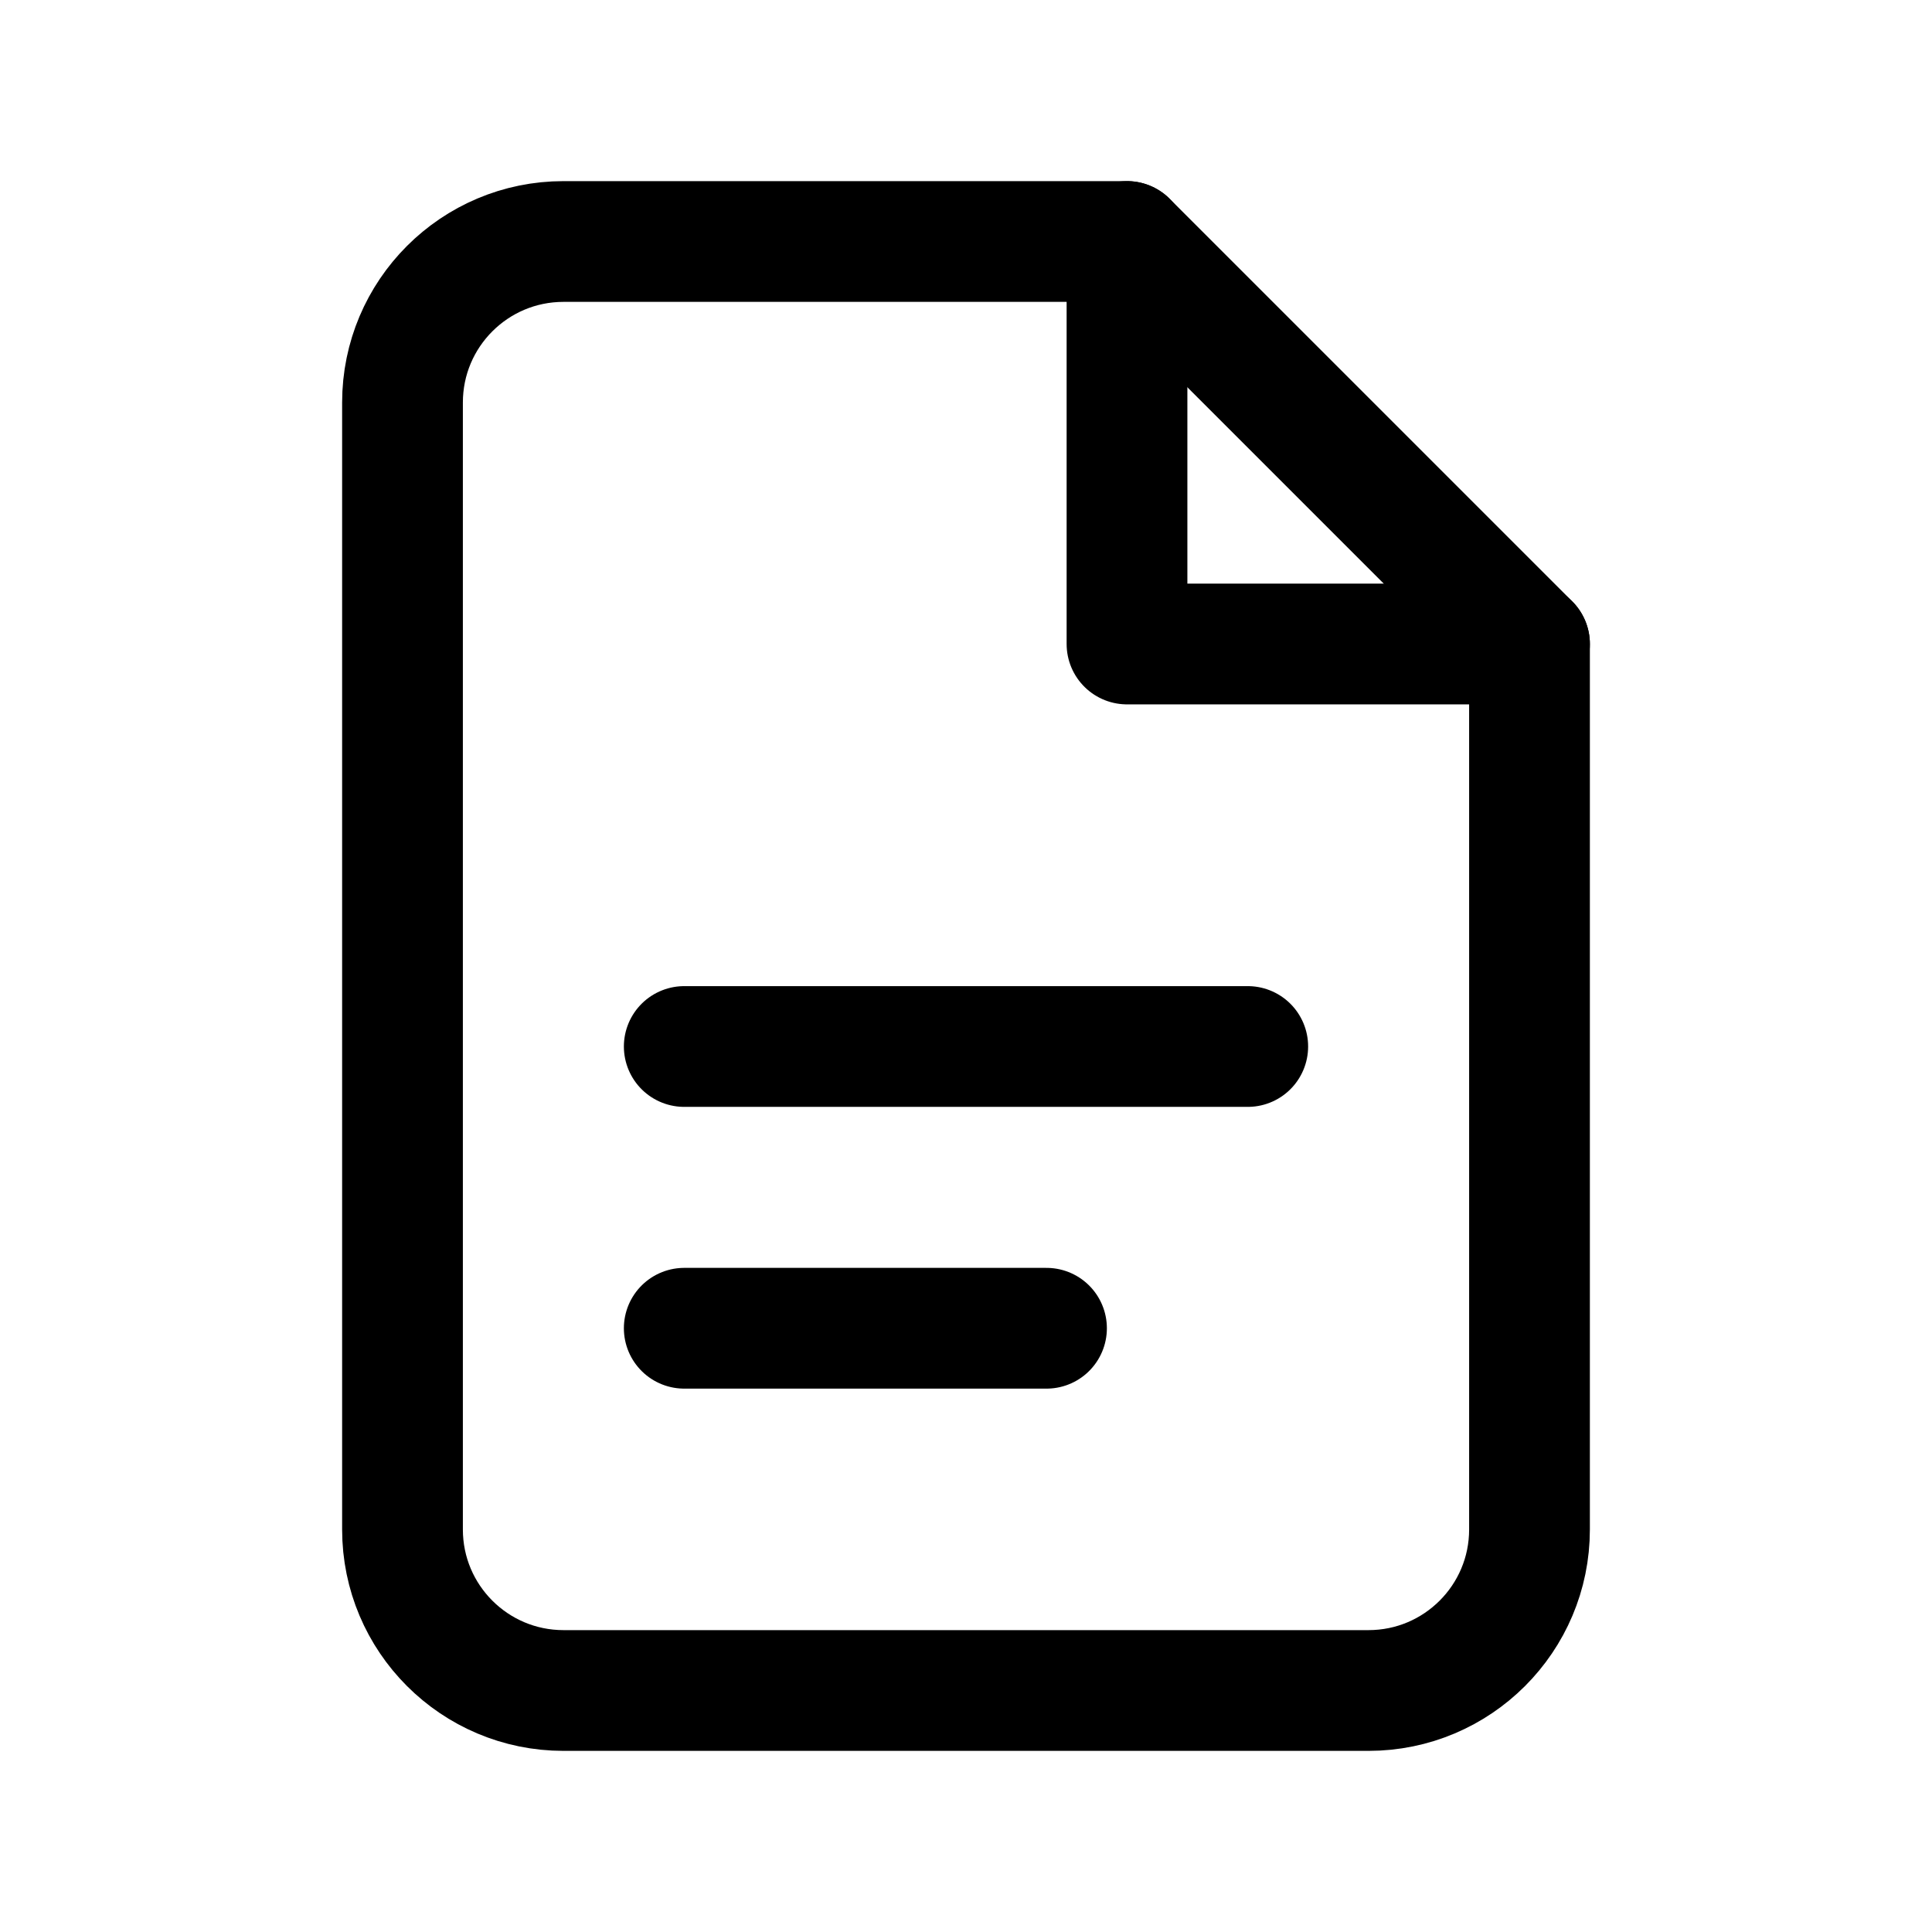
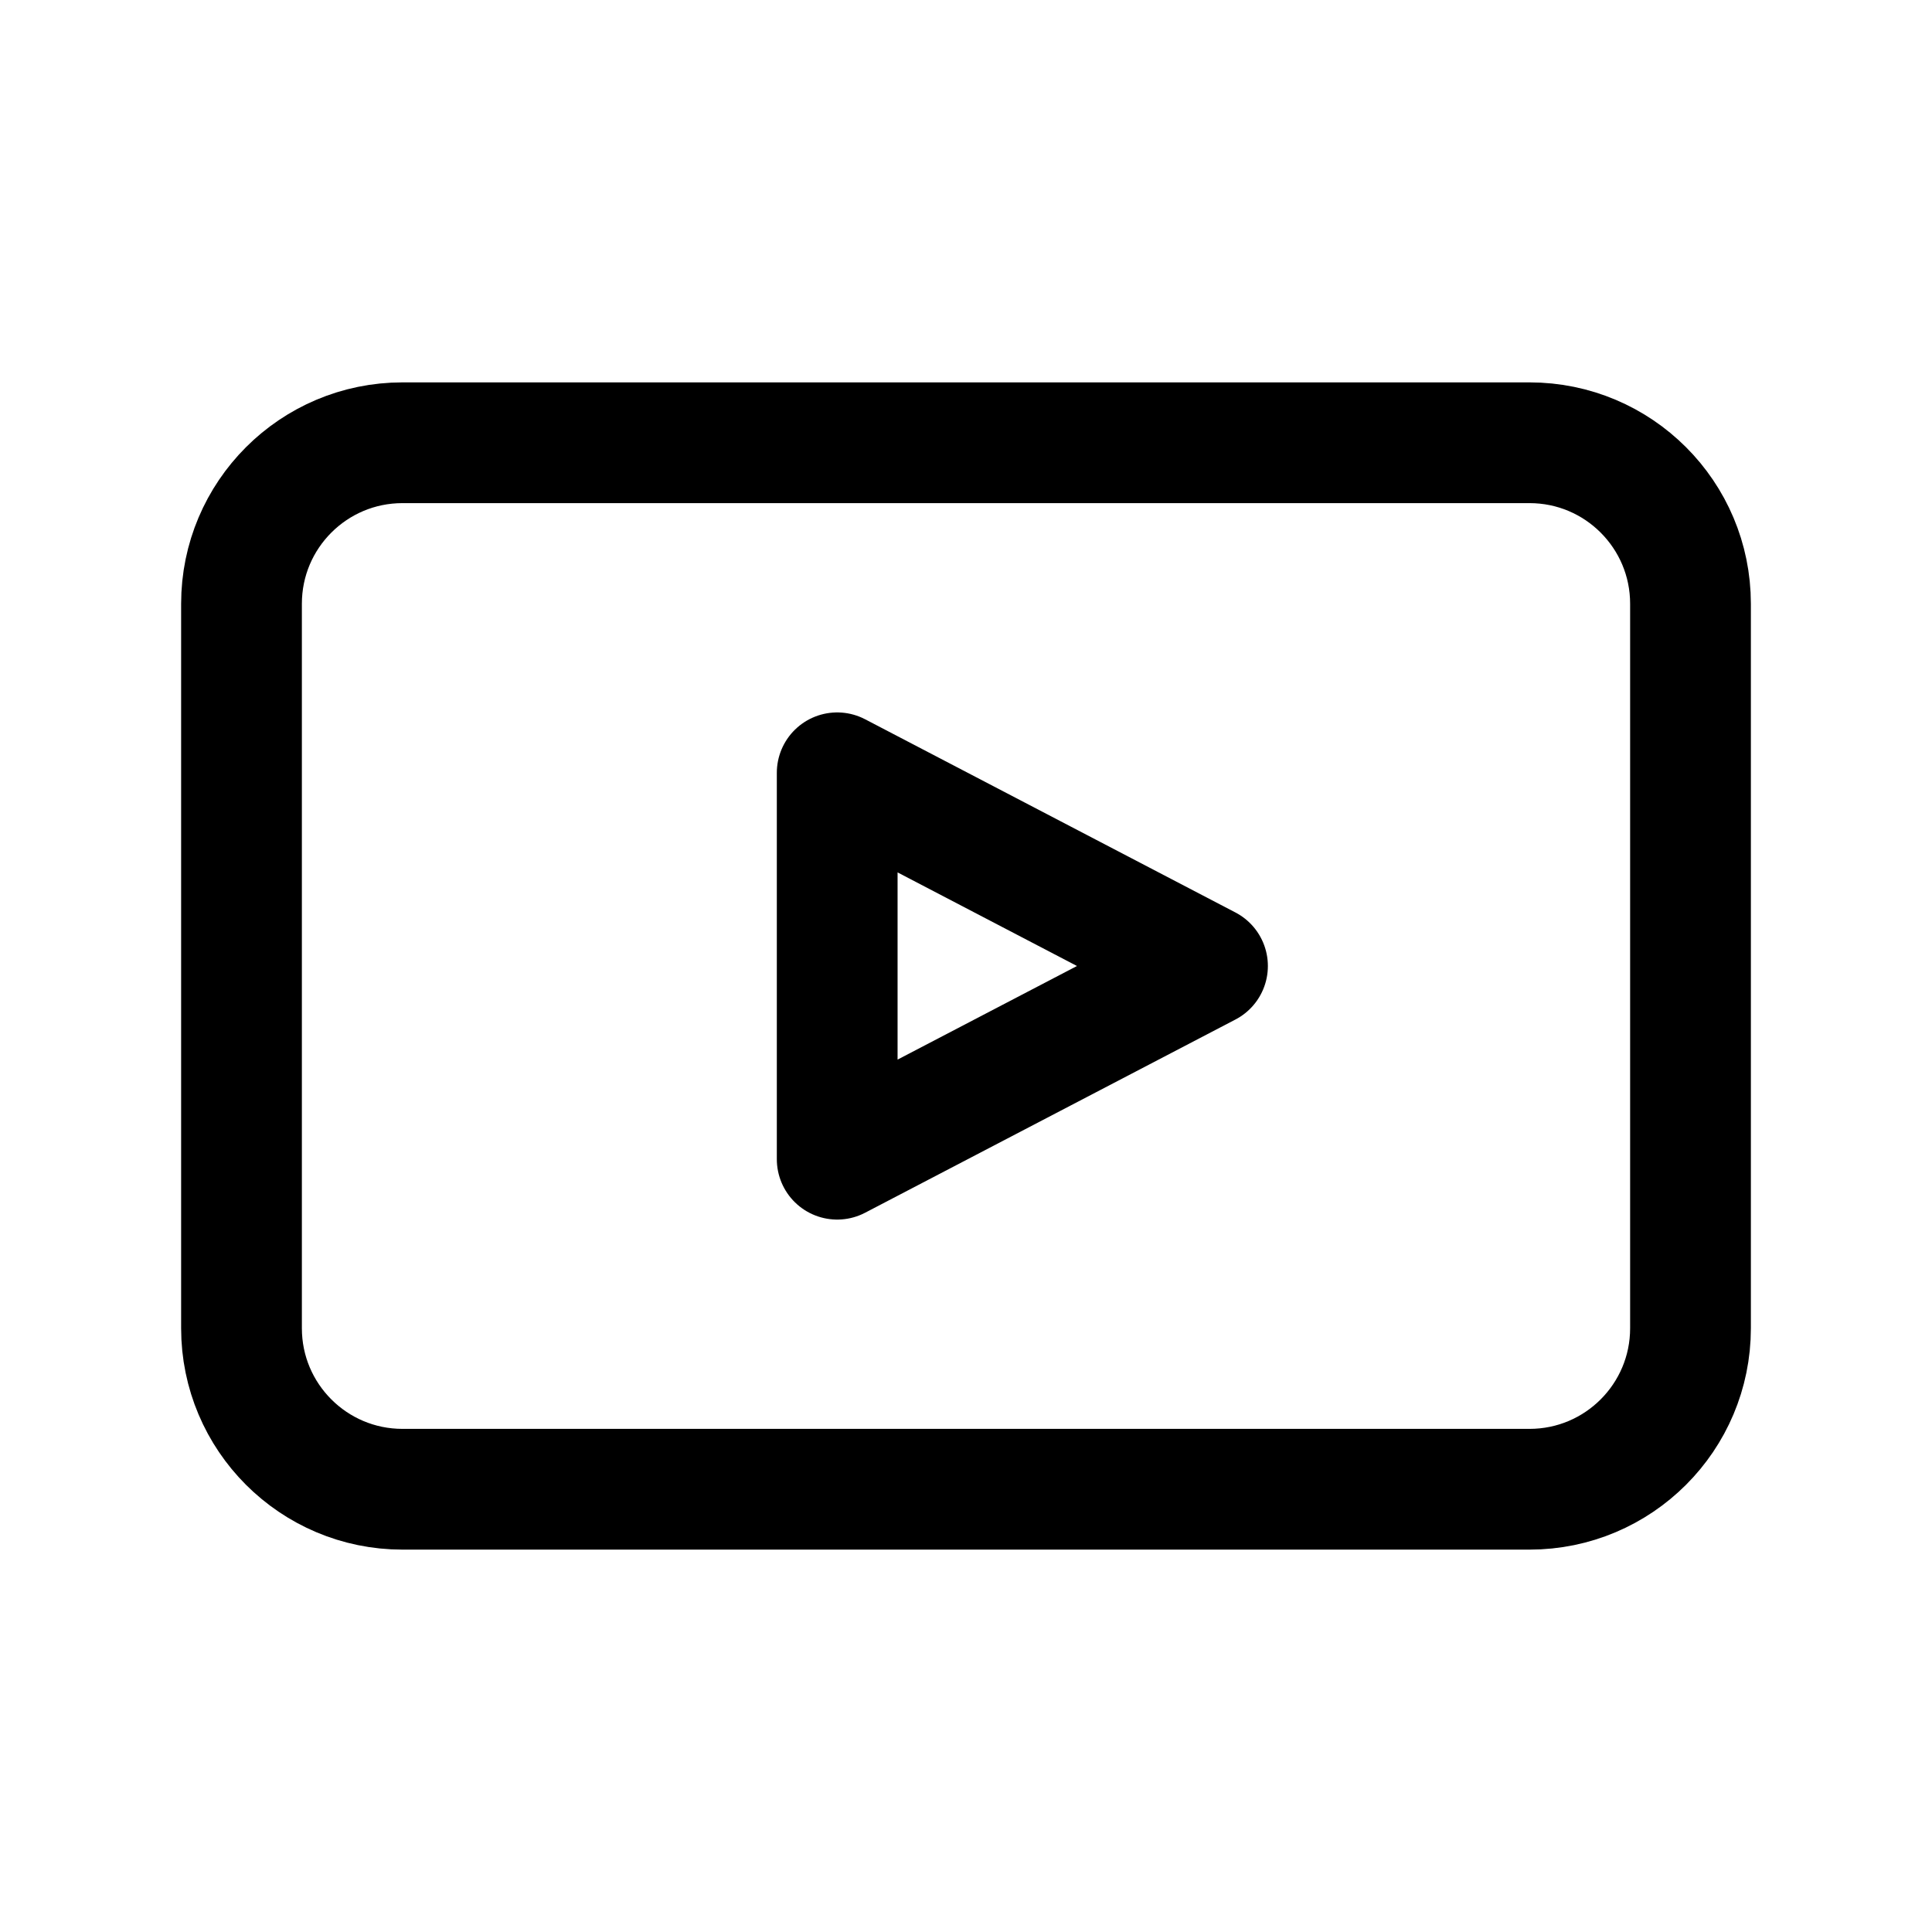
<svg xmlns="http://www.w3.org/2000/svg" viewBox="0 0 24 24" fill="none" stroke="currentColor" stroke-width="1.5" stroke-linecap="round" stroke-linejoin="round">
-   <path d="M14 3H7a2 2 0 0 0-2 2v14a2 2 0 0 0 2 2h10a2 2 0 0 0 2-2V8z" />
-   <path d="M14 3v5h5" />
-   <path d="M8.5 13h7" />
-   <path d="M8.5 16.5h4.5" />
+   <rect x="3" y="5.5" width="18" height="13" rx="2" />
+   <path d="M10.4 9.6 15 12l-4.6 2.4z" />
</svg>
